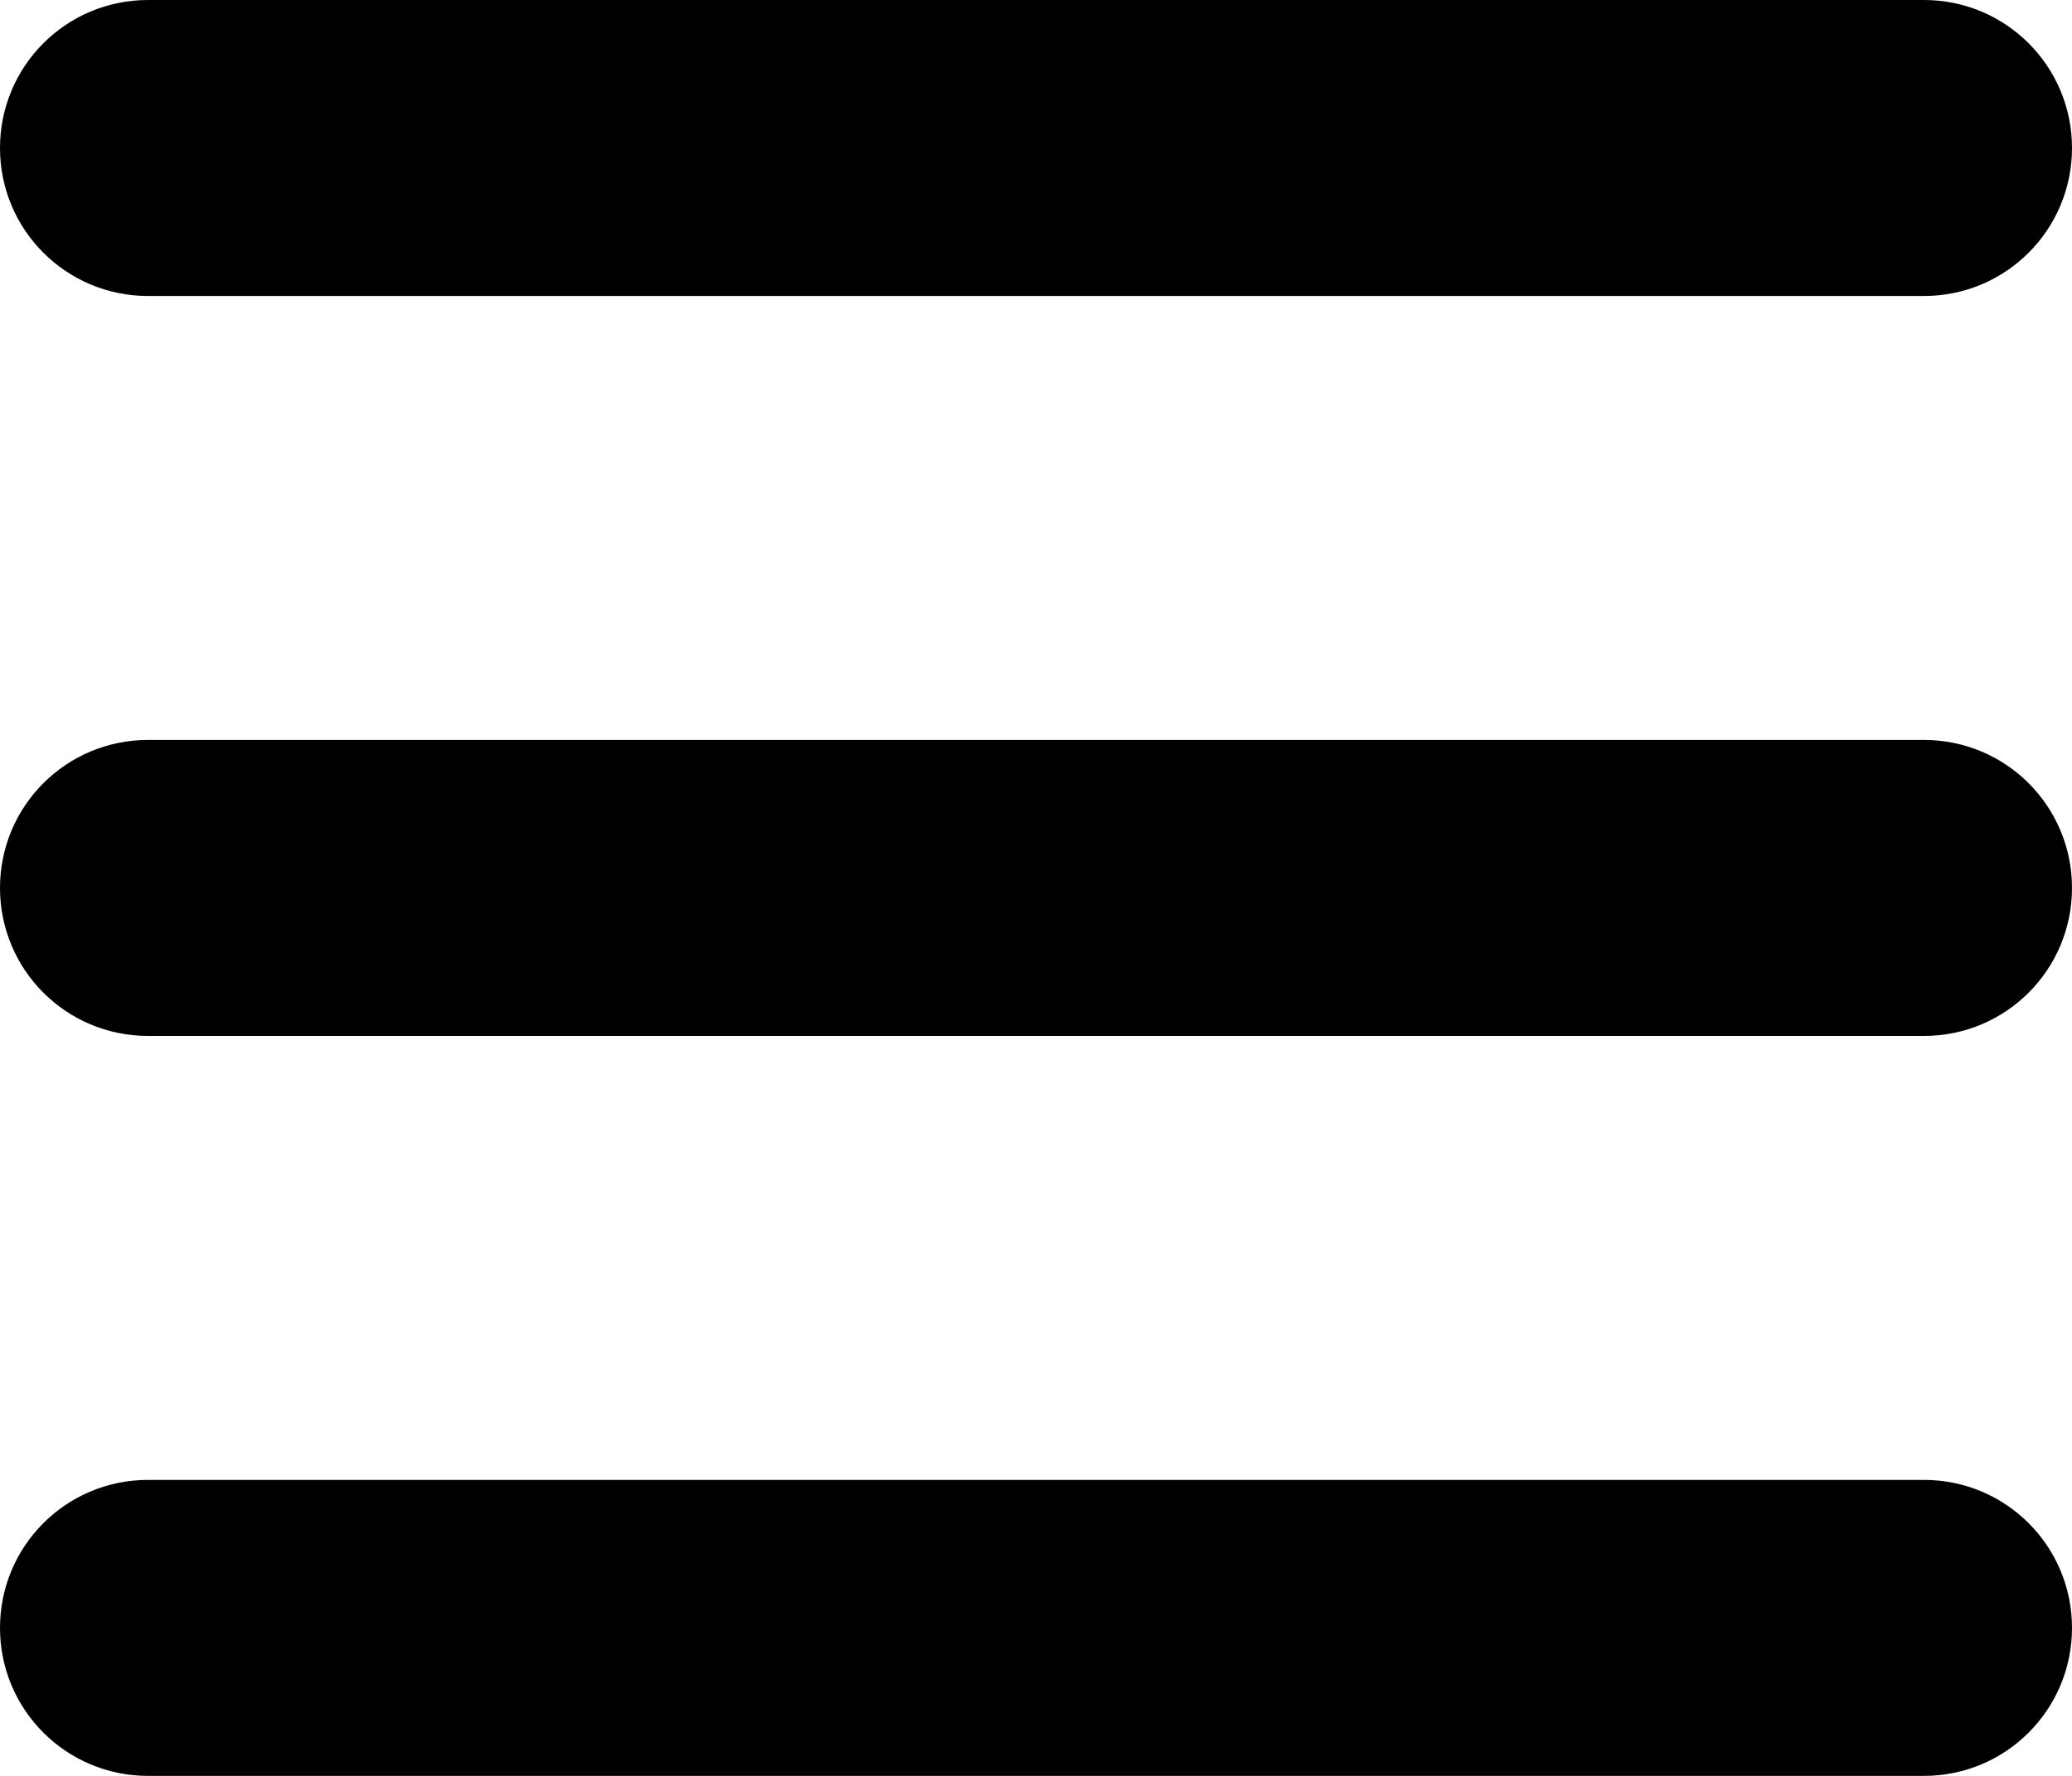
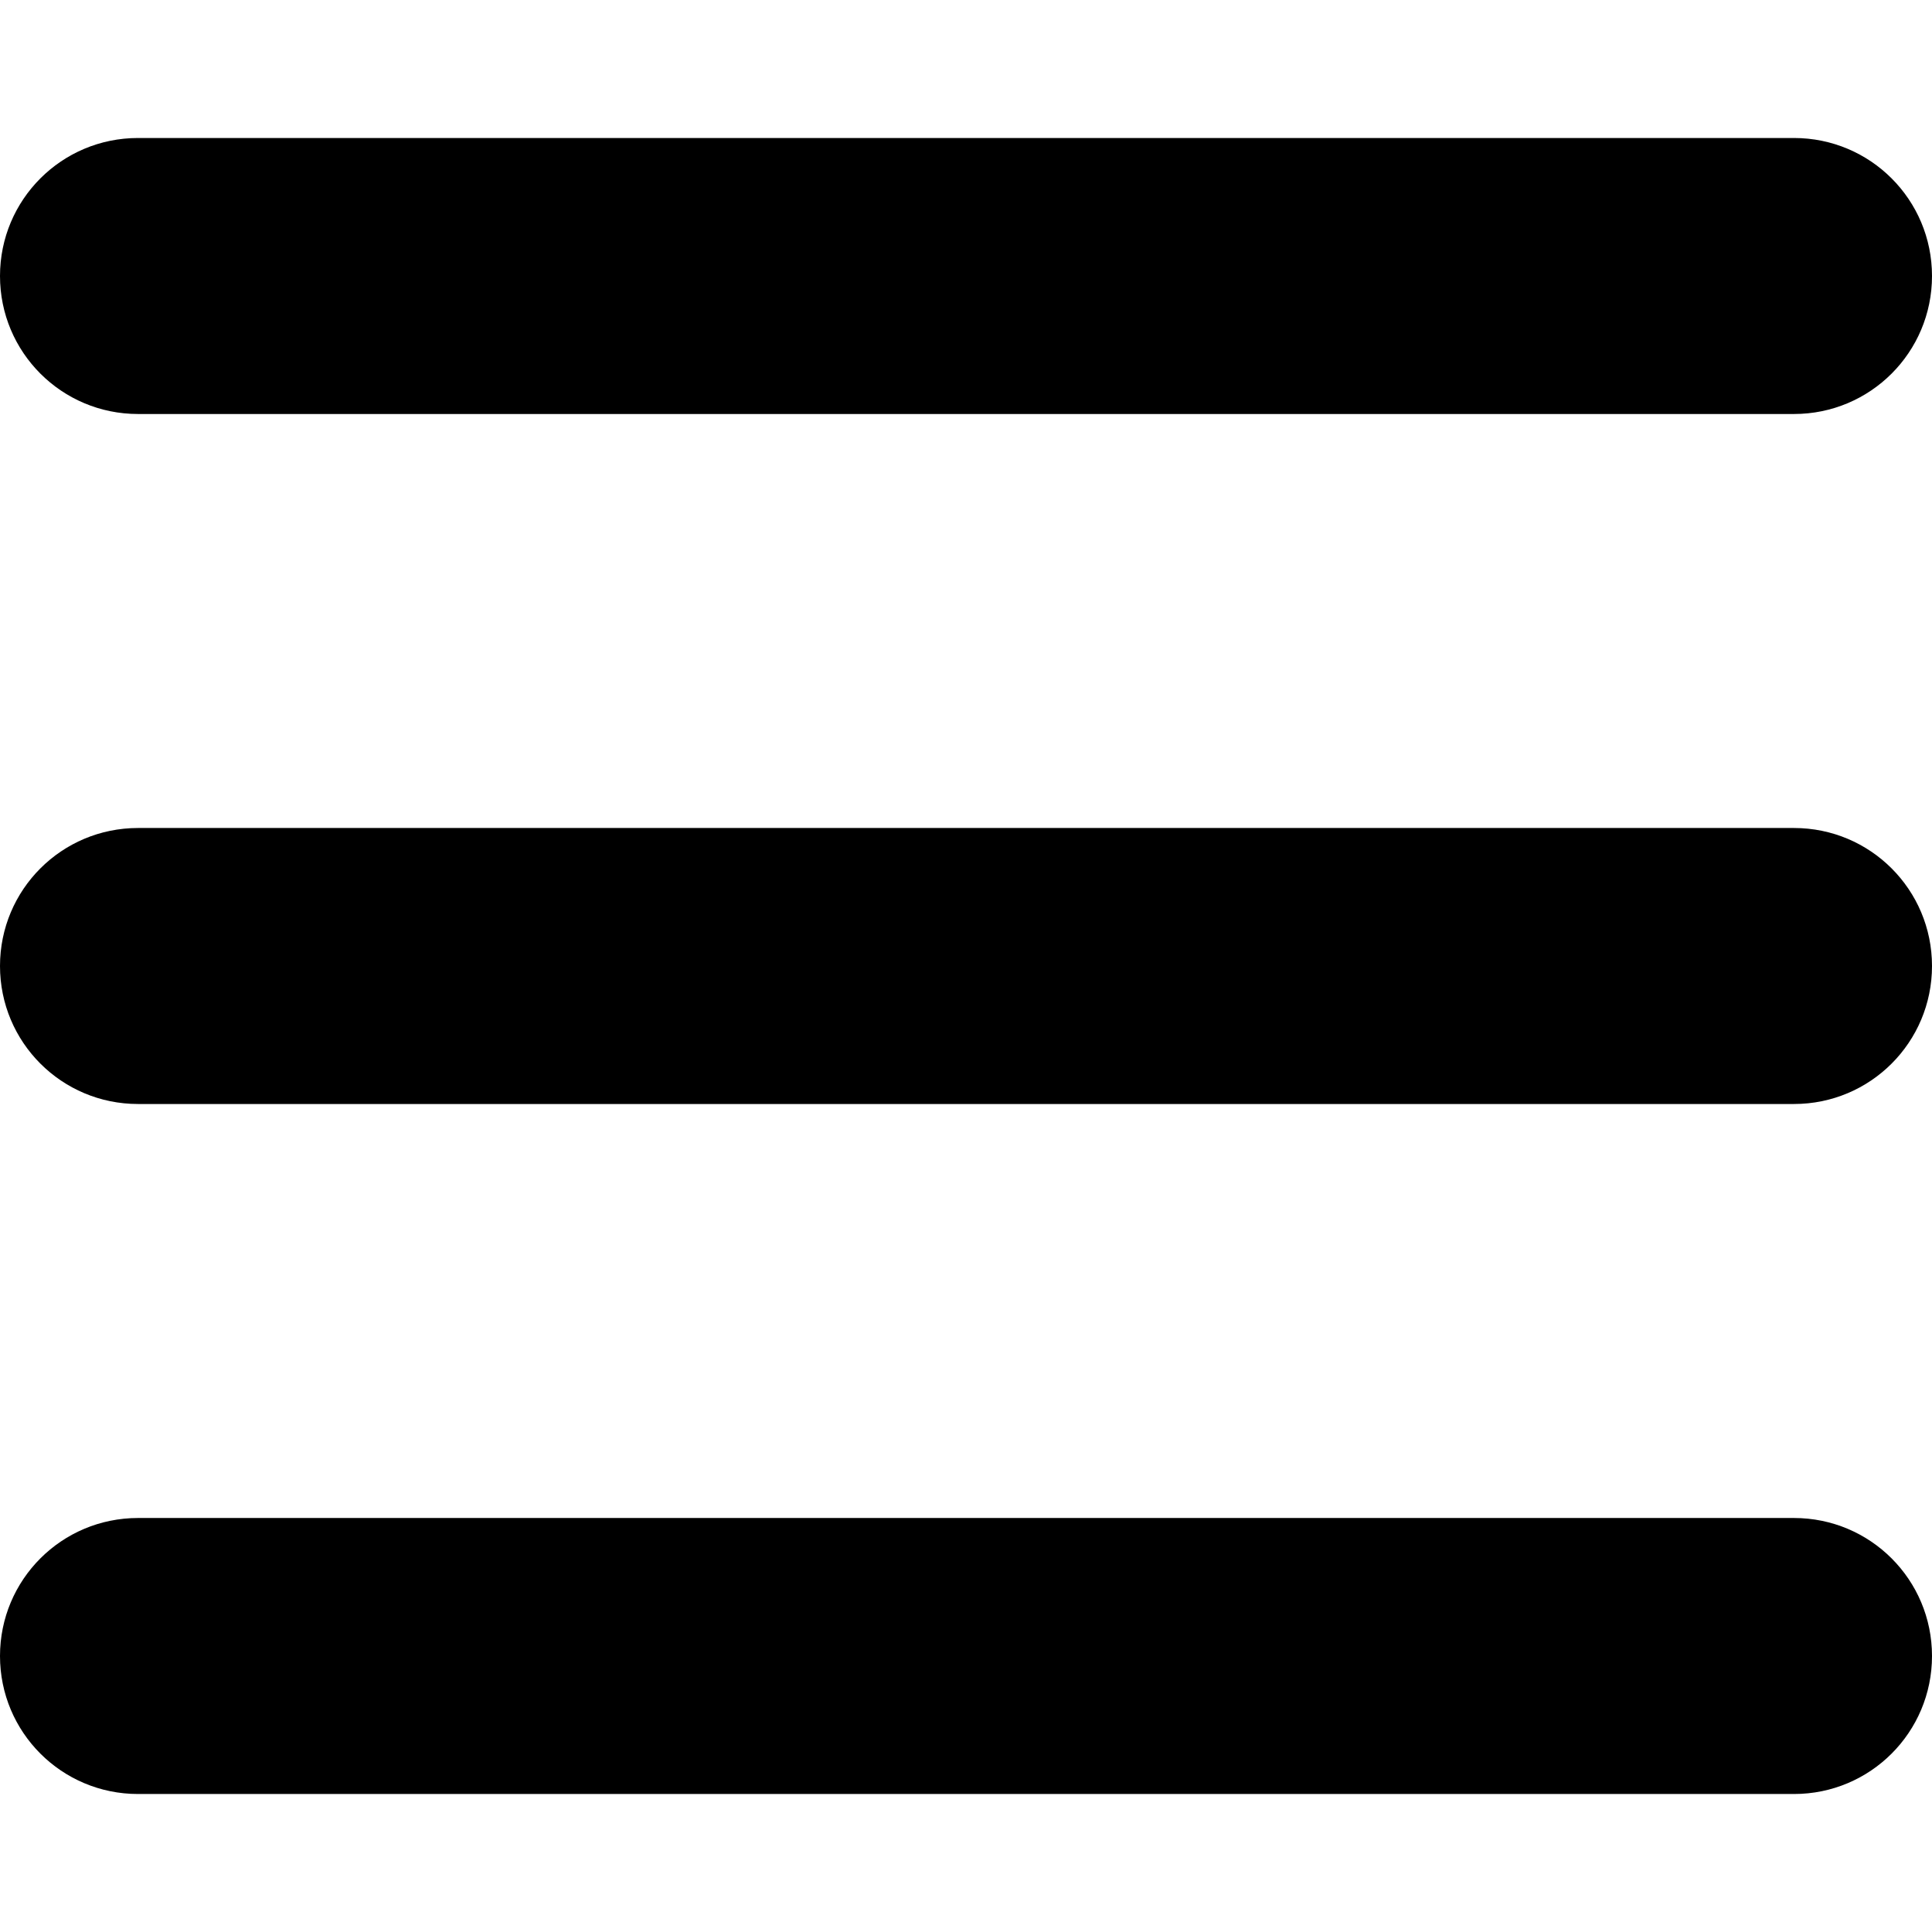
- <svg xmlns="http://www.w3.org/2000/svg" width="28" height="24" viewBox="0 0 28 24" fill="none">
+ <svg xmlns="http://www.w3.org/2000/svg" width="24" height="24" viewBox="0 0 28 24" fill="none">
  <path d="M0 2C0 0.894 0.894 0 2 0H26C27.106 0 28 0.894 28 2C28 3.106 27.106 4 26 4H2C0.894 4 0 3.106 0 2ZM0 12C0 10.894 0.894 10 2 10H26C27.106 10 28 10.894 28 12C28 13.106 27.106 14 26 14H2C0.894 14 0 13.106 0 12ZM28 22C28 23.106 27.106 24 26 24H2C0.894 24 0 23.106 0 22C0 20.894 0.894 20 2 20H26C27.106 20 28 20.894 28 22Z" fill="black" />
</svg>
